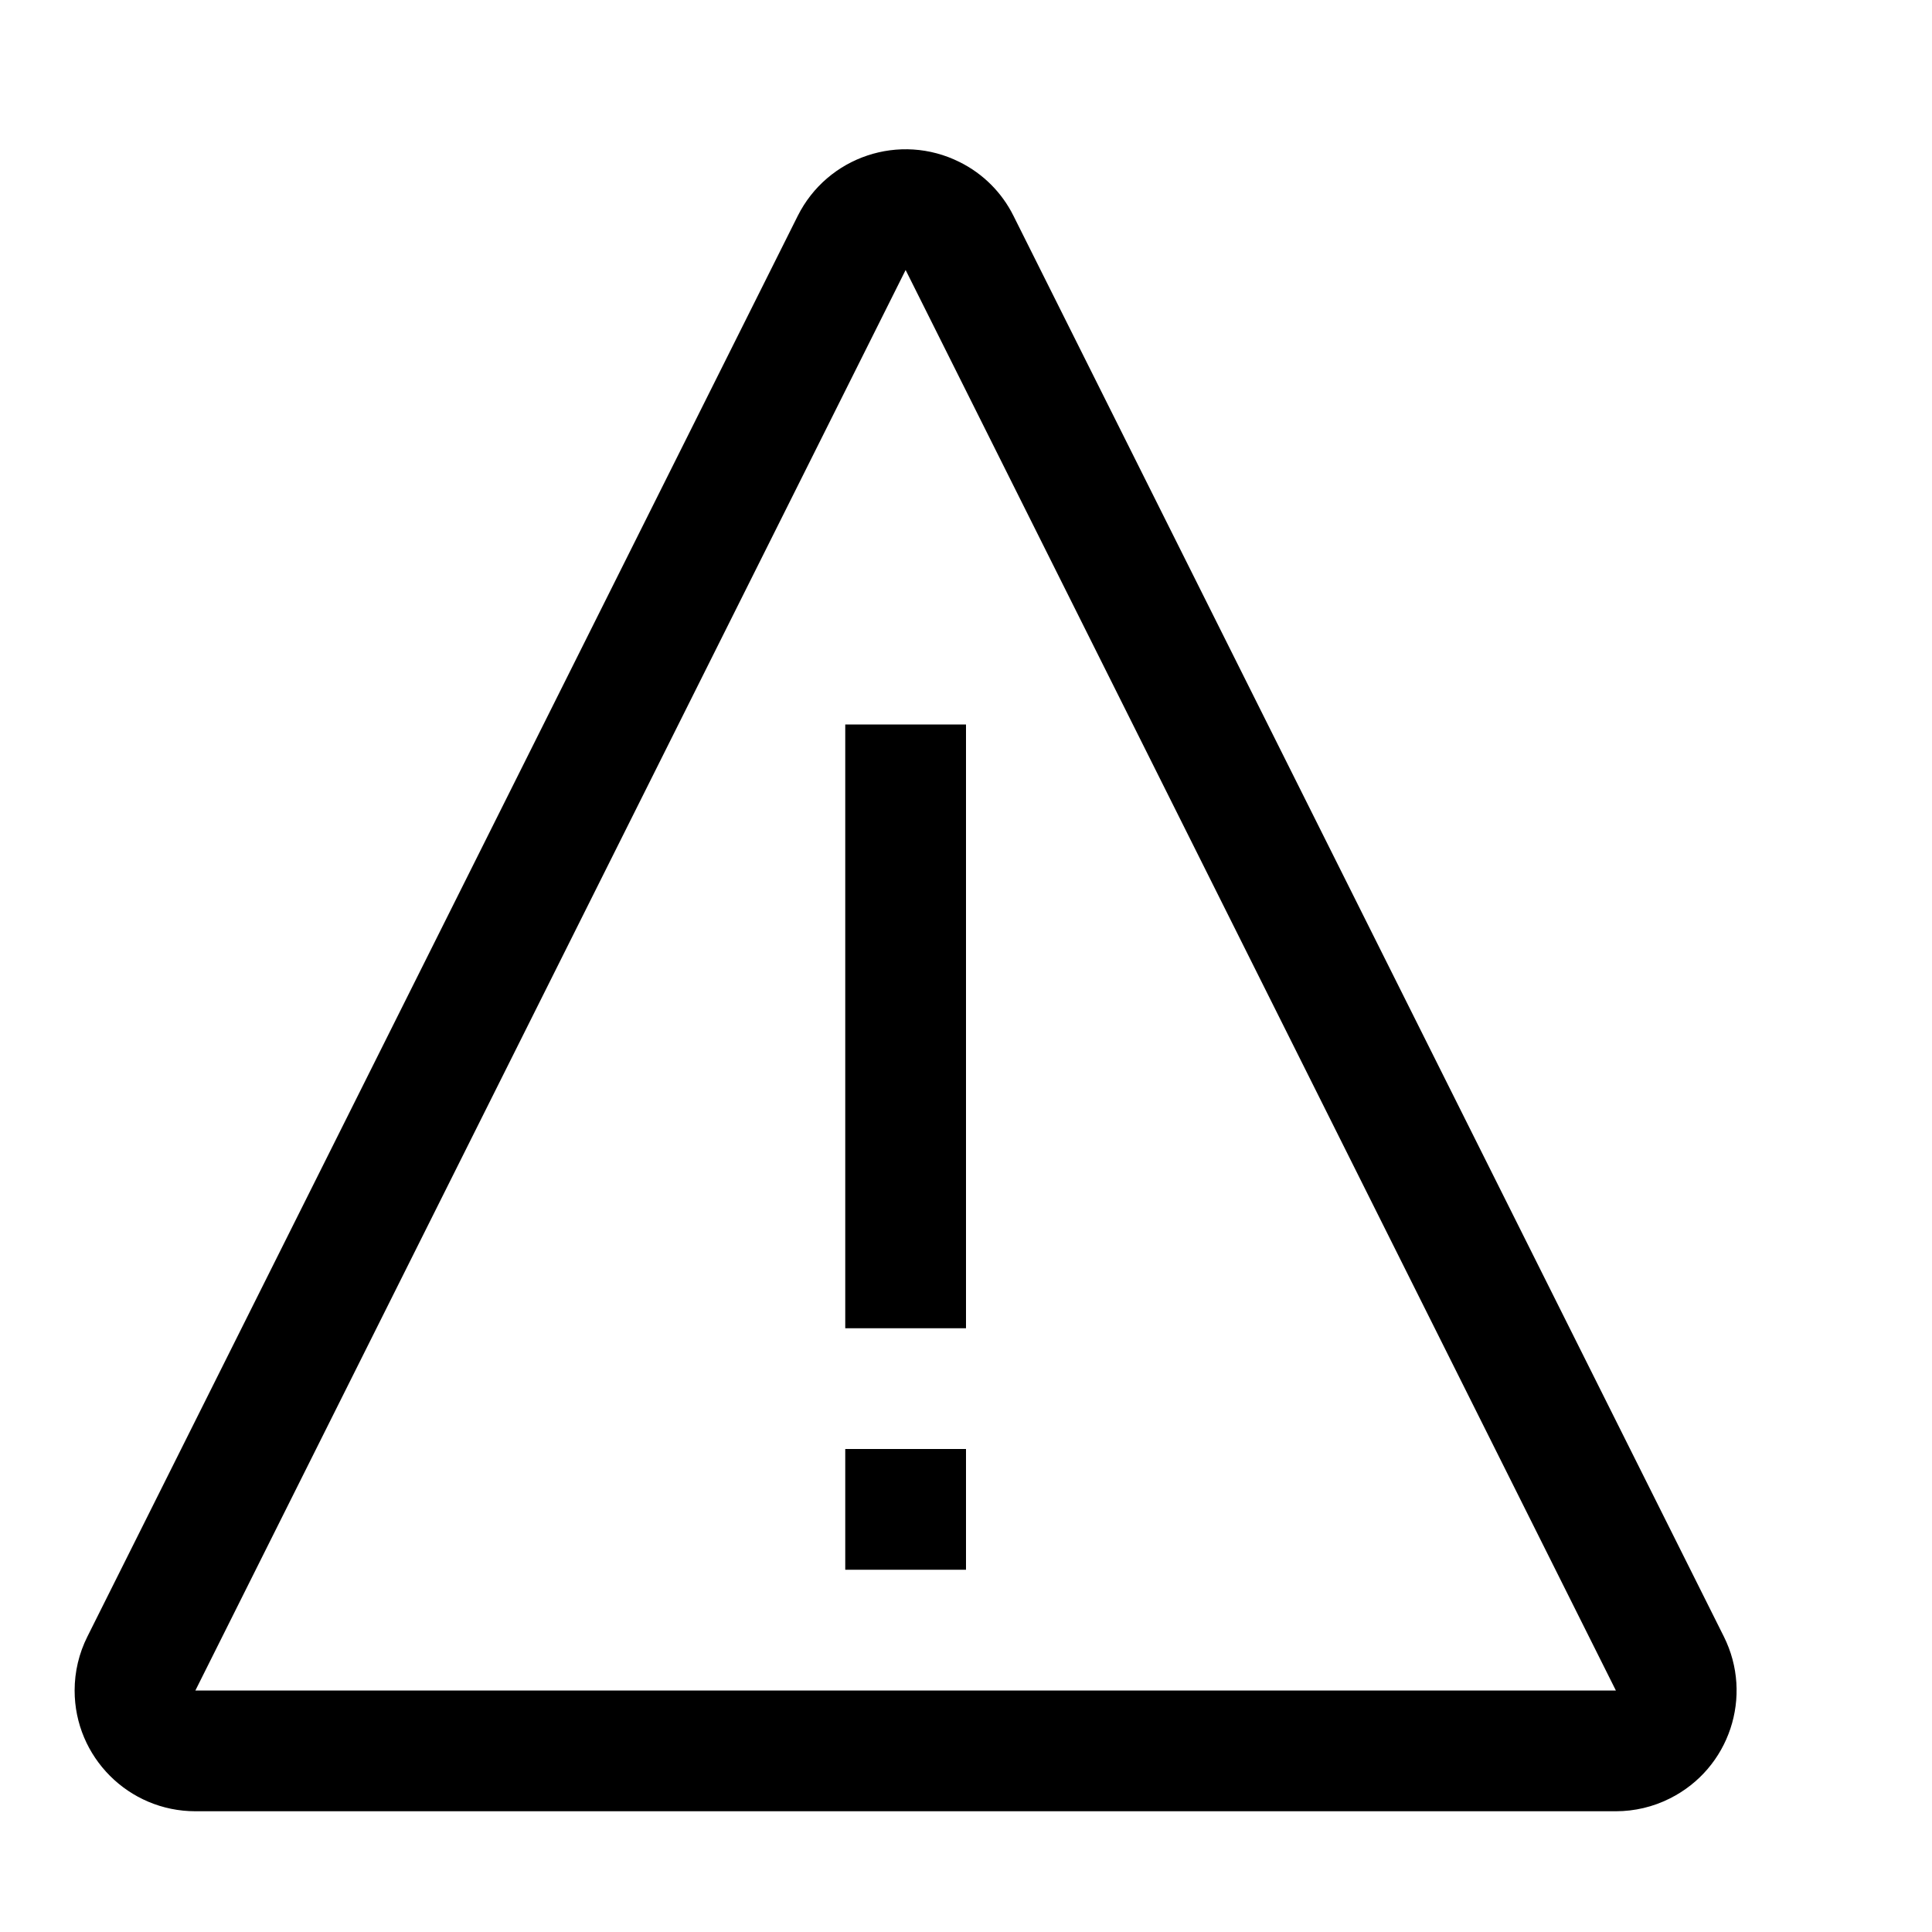
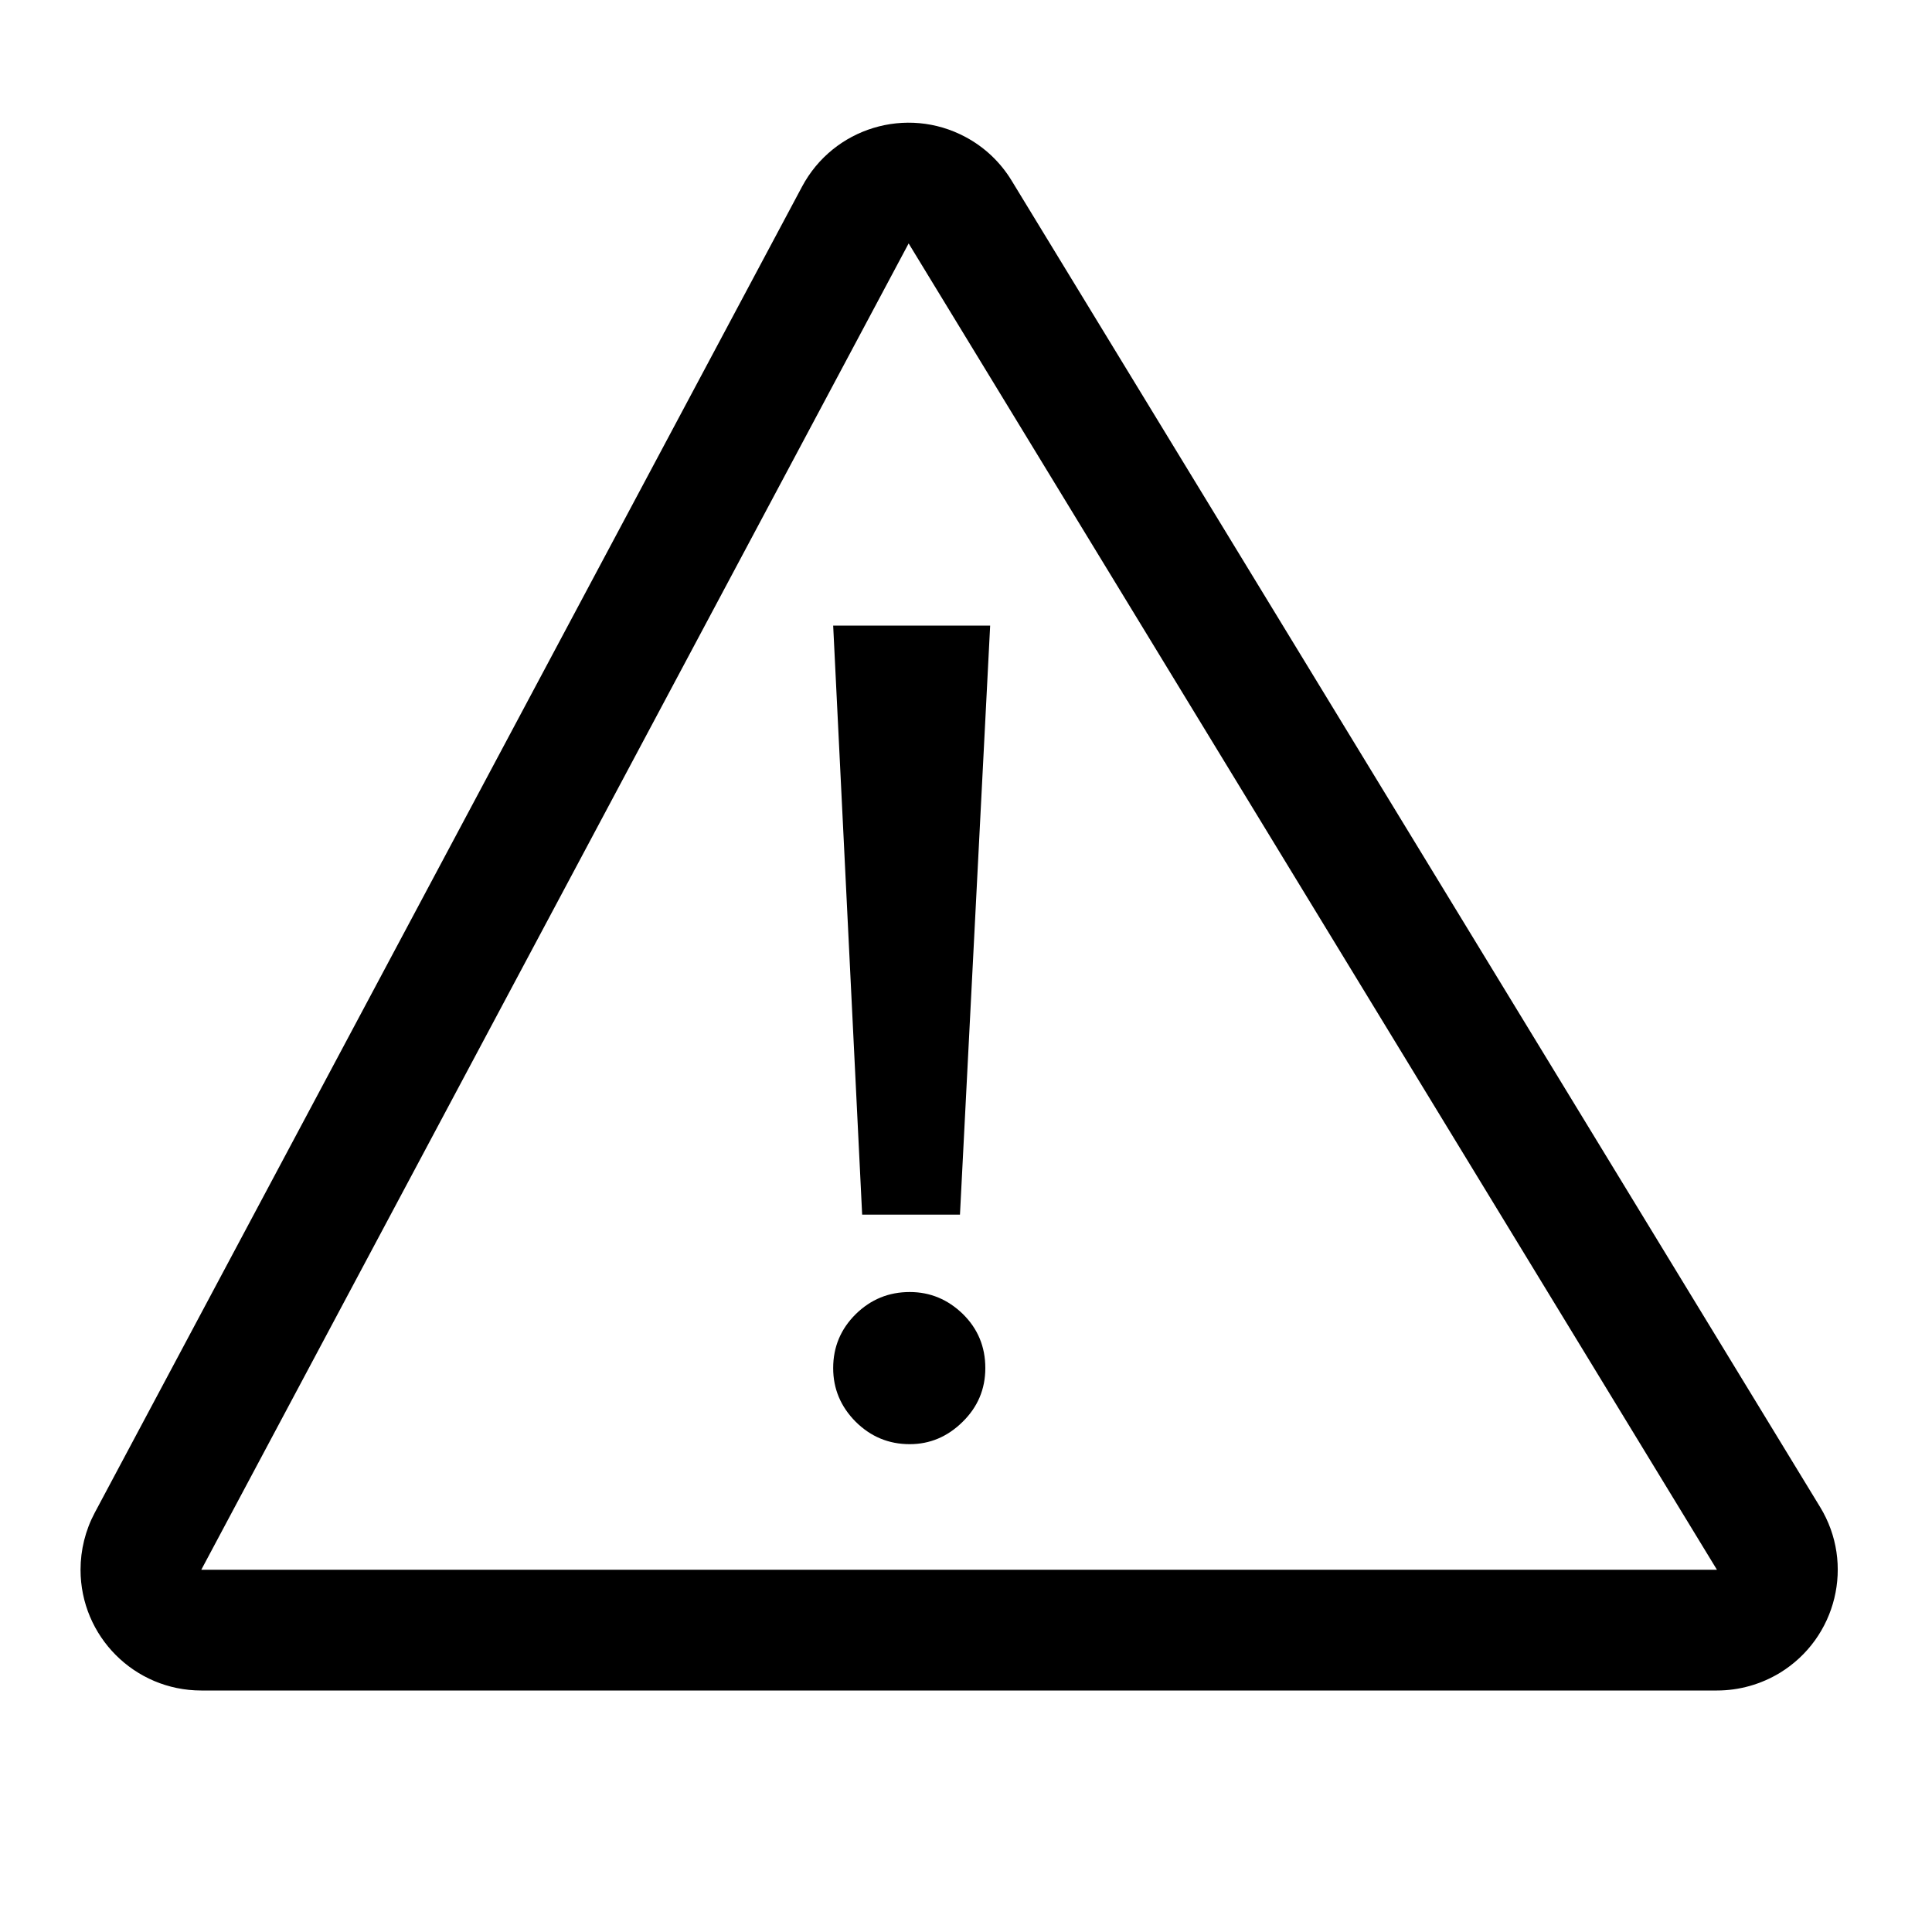
<svg xmlns="http://www.w3.org/2000/svg" width="16" height="16" viewBox="0 0 16 16">
-   <g fill-rule="evenodd">
-     <path d="M7.5,2.236 L1.618,14 L13.382,14 L7.5,2.236 Z M8.394,1.789 L14.276,13.553 C14.523,14.047 14.323,14.647 13.829,14.894 C13.69,14.964 13.537,15 13.382,15 L1.618,15 C1.066,15 0.618,14.552 0.618,14 C0.618,13.845 0.654,13.692 0.724,13.553 L6.606,1.789 C6.853,1.295 7.453,1.095 7.947,1.342 C8.141,1.438 8.298,1.595 8.394,1.789 Z" />
-     <rect width="1" height="5" x="7" y="6" />
-     <rect width="1" height="1" x="7" y="12" />
-   </g>
+   <path fill-rule="evenodd" d="M8.378,1.496 L15.073,12.48 C15.361,12.951 15.211,13.566 14.74,13.854 C14.583,13.949 14.403,14 14.219,14 L1.667,14 C1.114,14 0.667,13.552 0.667,13 C0.667,12.836 0.707,12.674 0.784,12.529 L6.642,1.546 C6.902,1.058 7.508,0.874 7.995,1.134 C8.153,1.218 8.285,1.343 8.378,1.496 Z M7.525,2.016 L1.667,13 L14.219,13 L7.525,2.016 Z M7.14,10.059 L6.9,5.181 L8.2,5.181 L7.95,10.059 L7.14,10.059 Z M7.534,11.96 C7.36,11.96 7.211,11.898 7.086,11.774 C6.962,11.649 6.9,11.501 6.9,11.33 C6.9,11.156 6.962,11.007 7.086,10.884 C7.211,10.761 7.36,10.7 7.534,10.7 C7.703,10.7 7.849,10.761 7.974,10.882 C8.098,11.004 8.16,11.153 8.16,11.33 C8.16,11.504 8.097,11.653 7.971,11.776 C7.846,11.899 7.7,11.96 7.534,11.96 Z" />
</svg>
